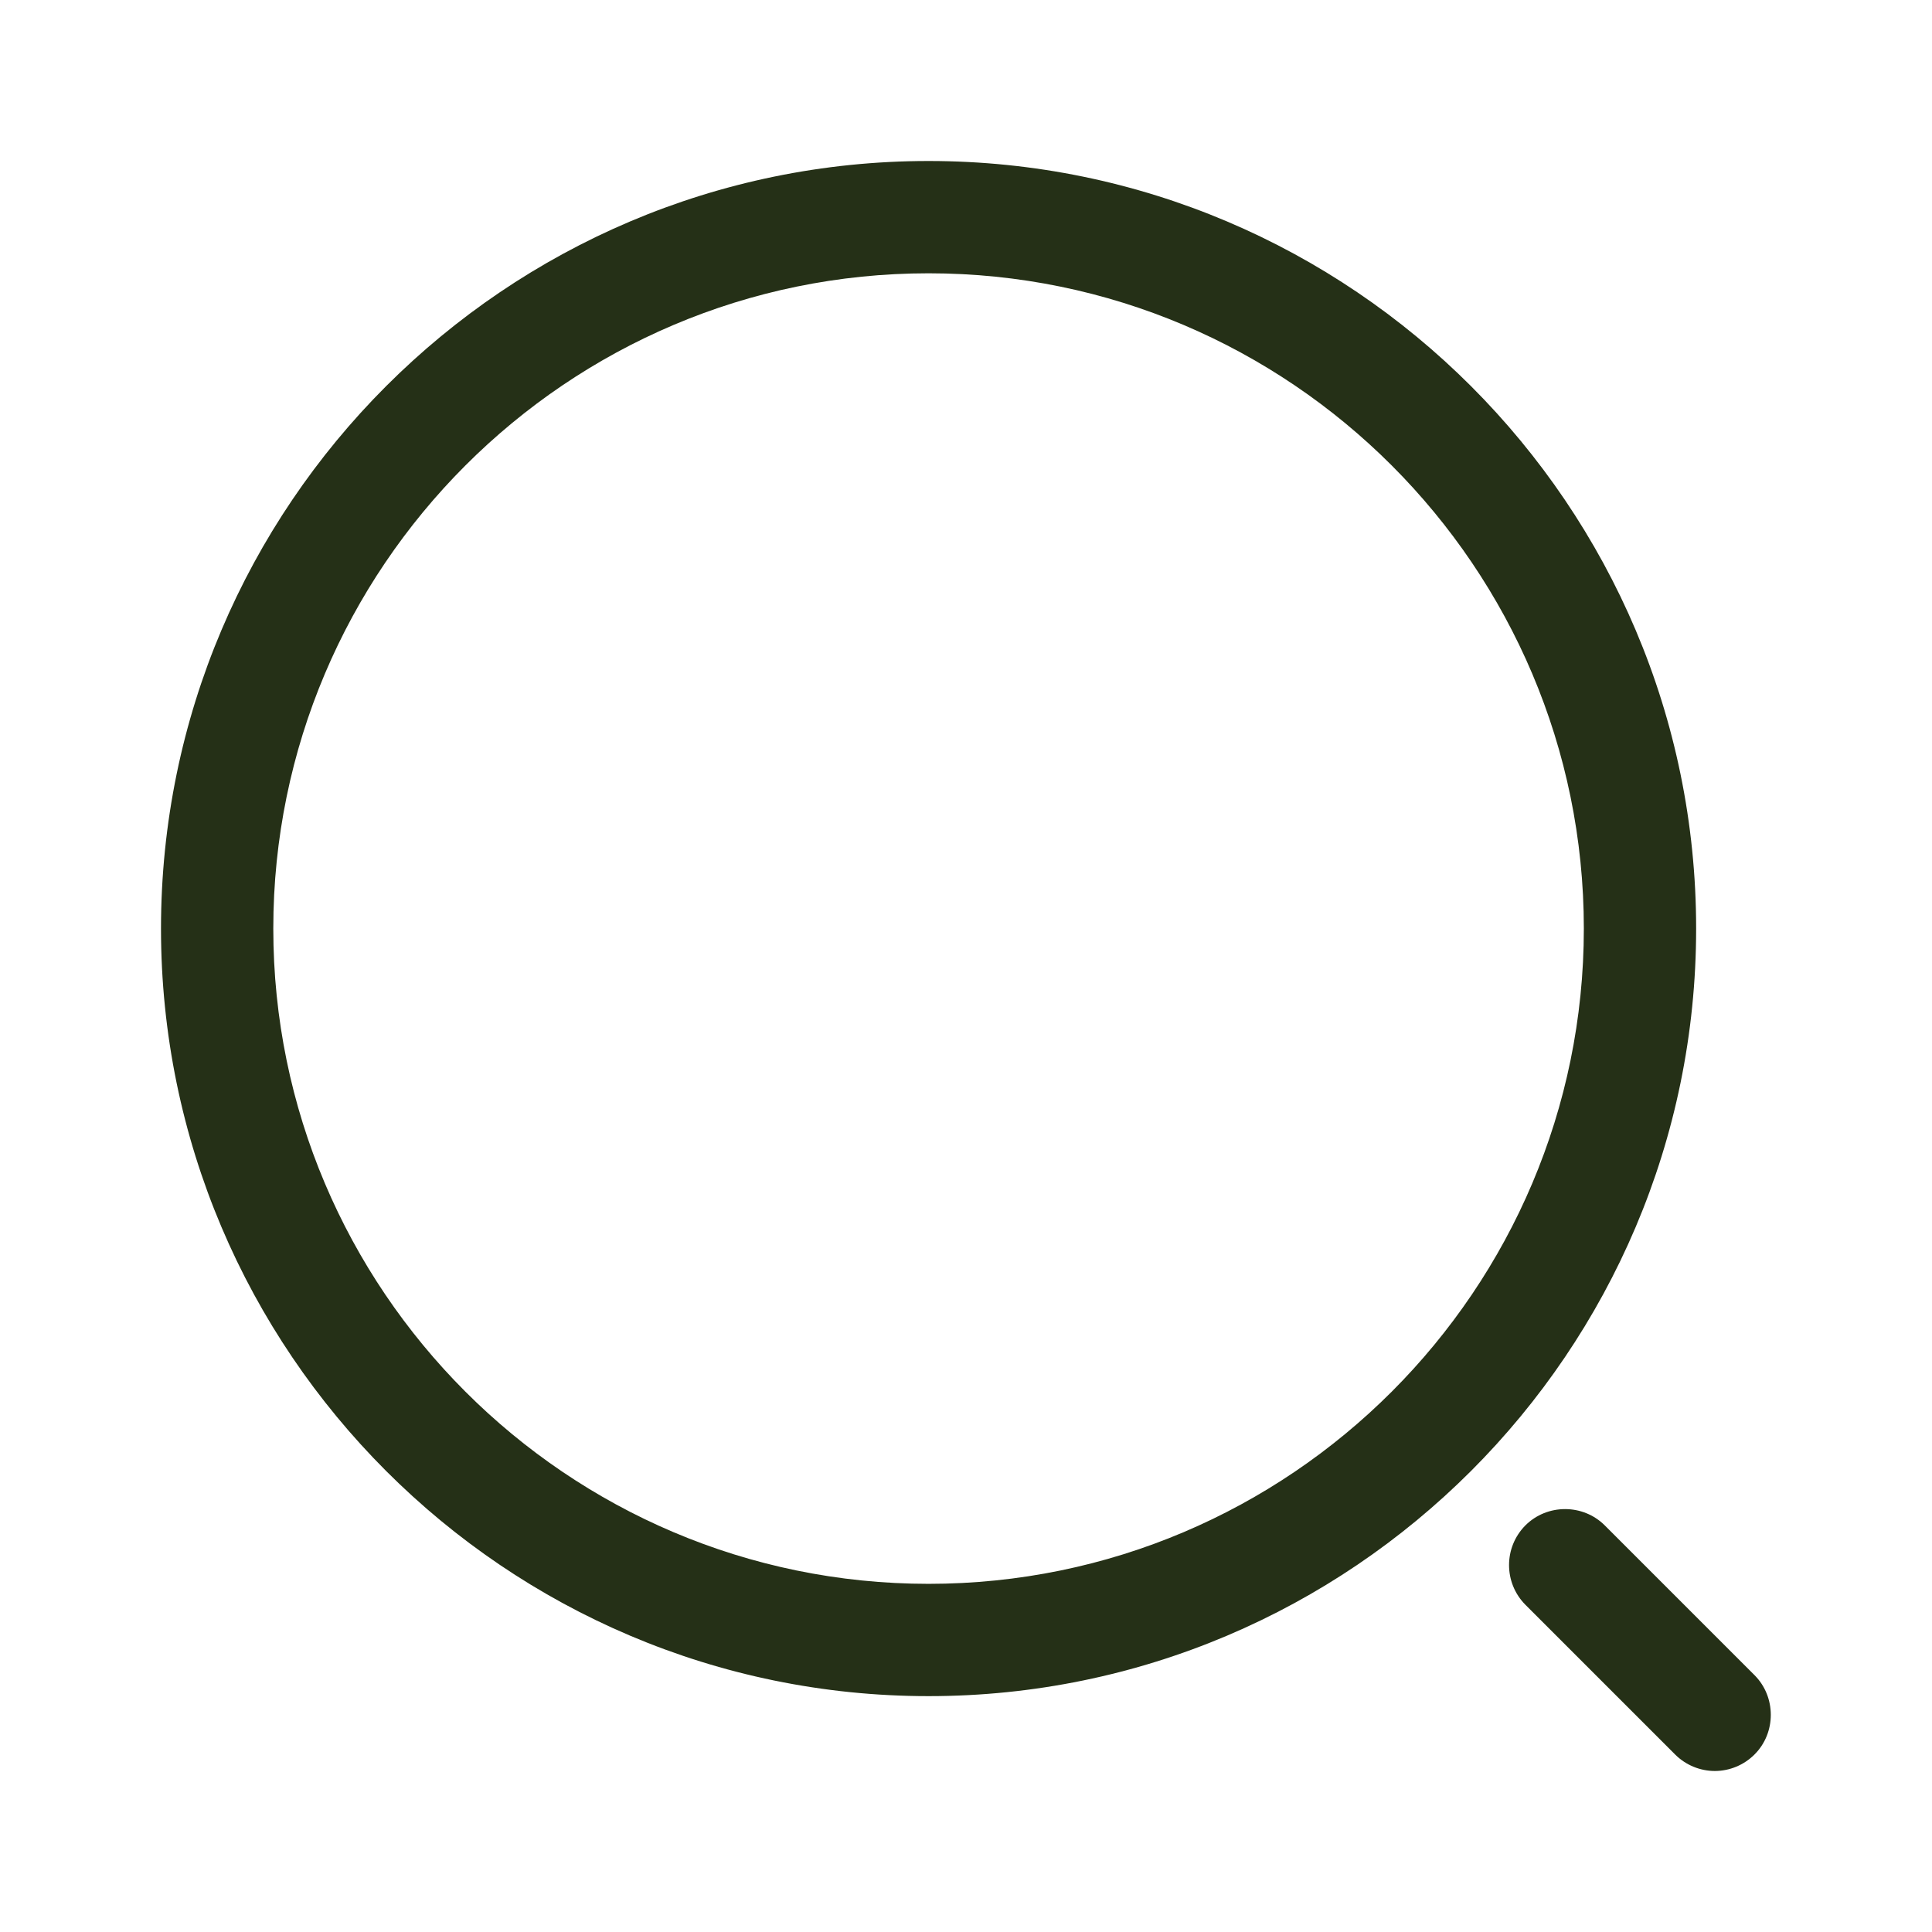
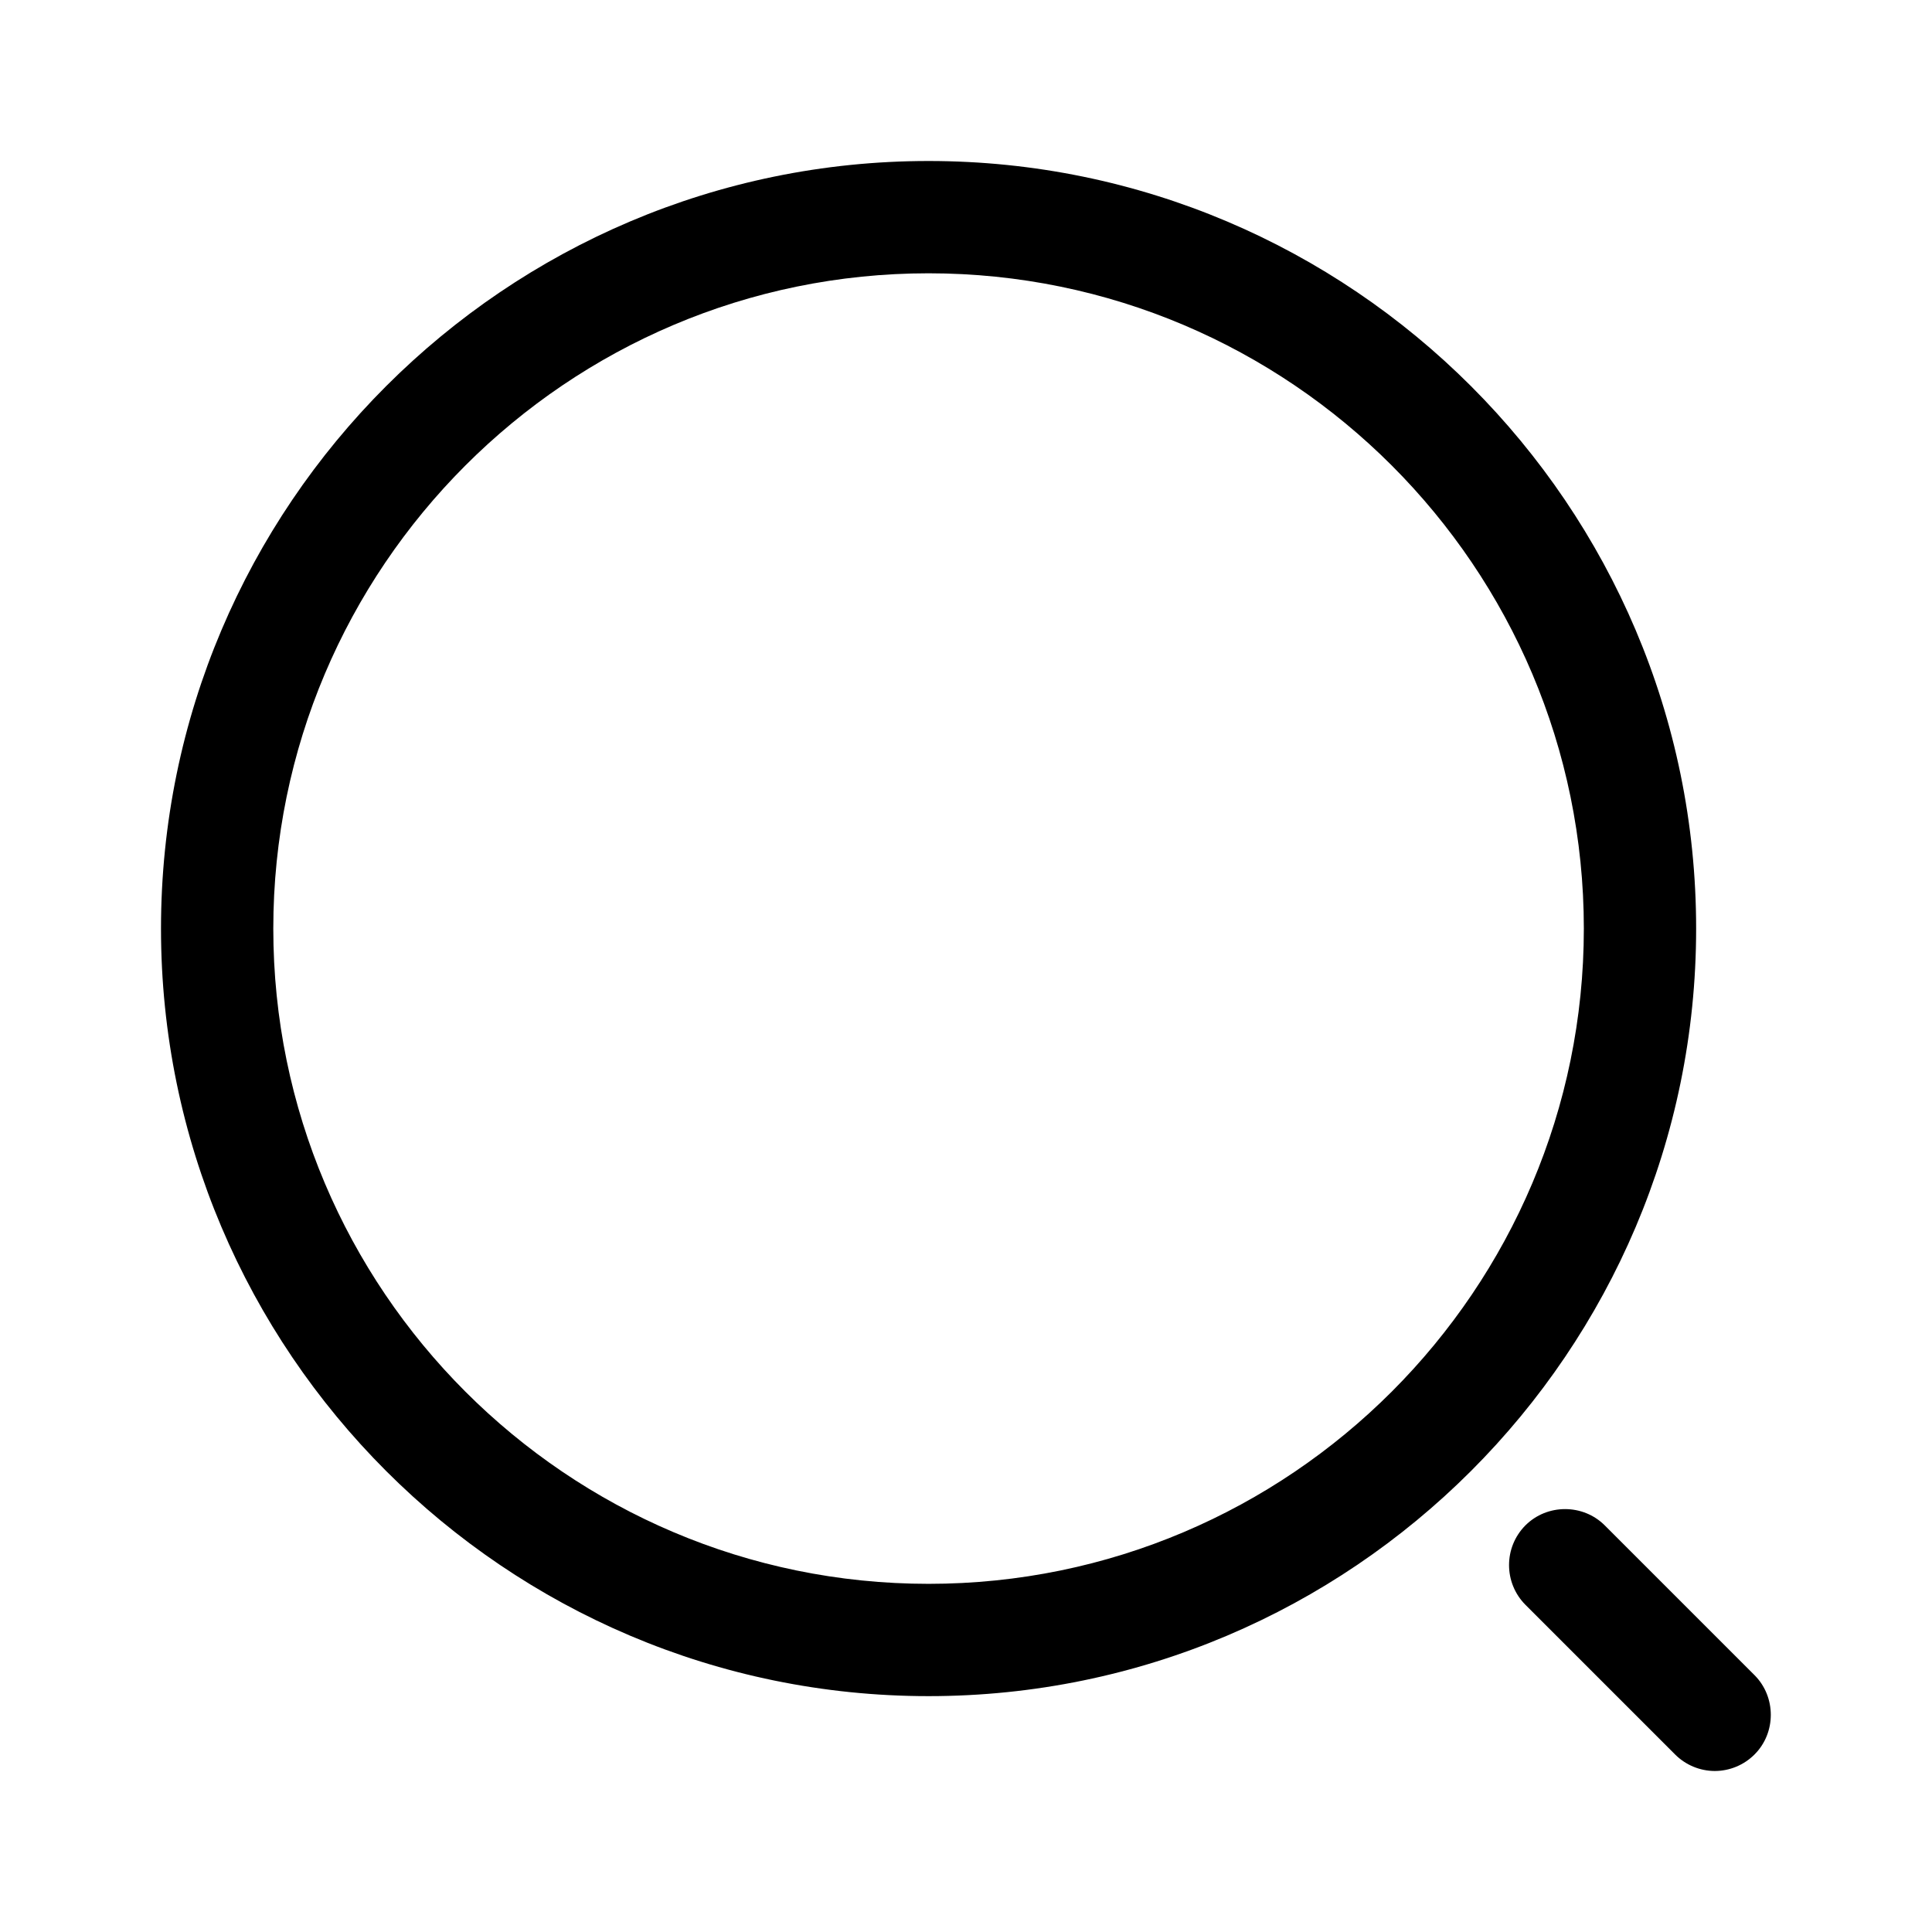
<svg xmlns="http://www.w3.org/2000/svg" width="24" height="24" fill="none" viewBox="0 0 24 24">
-   <path fill="#253017" d="M11.535 21.07C6.279 21.07 2 16.79 2 11.535 2 6.279 6.28 2 11.535 2c5.256 0 9.535 4.28 9.535 9.535 0 5.256-4.28 9.535-9.535 9.535m0-17.675c-4.493 0-8.14 3.656-8.14 8.14s3.647 8.14 8.14 8.14 8.14-3.656 8.14-8.14-3.647-8.14-8.14-8.14M21.302 22a.7.7 0 0 1-.493-.205l-1.86-1.86a.7.7 0 0 1 0-.986c.27-.27.716-.27.986 0l1.86 1.86c.27.27.27.717 0 .986a.7.7 0 0 1-.493.205" />
+   <path fill="currentColor" d="M11.535 21.07C6.279 21.07 2 16.79 2 11.535 2 6.279 6.28 2 11.535 2c5.256 0 9.535 4.28 9.535 9.535 0 5.256-4.28 9.535-9.535 9.535m0-17.675c-4.493 0-8.14 3.656-8.14 8.14s3.647 8.14 8.14 8.14 8.14-3.656 8.14-8.14-3.647-8.14-8.14-8.14M21.302 22a.7.7 0 0 1-.493-.205l-1.86-1.86a.7.7 0 0 1 0-.986c.27-.27.716-.27.986 0l1.86 1.86c.27.27.27.717 0 .986a.7.7 0 0 1-.493.205" />
</svg>
